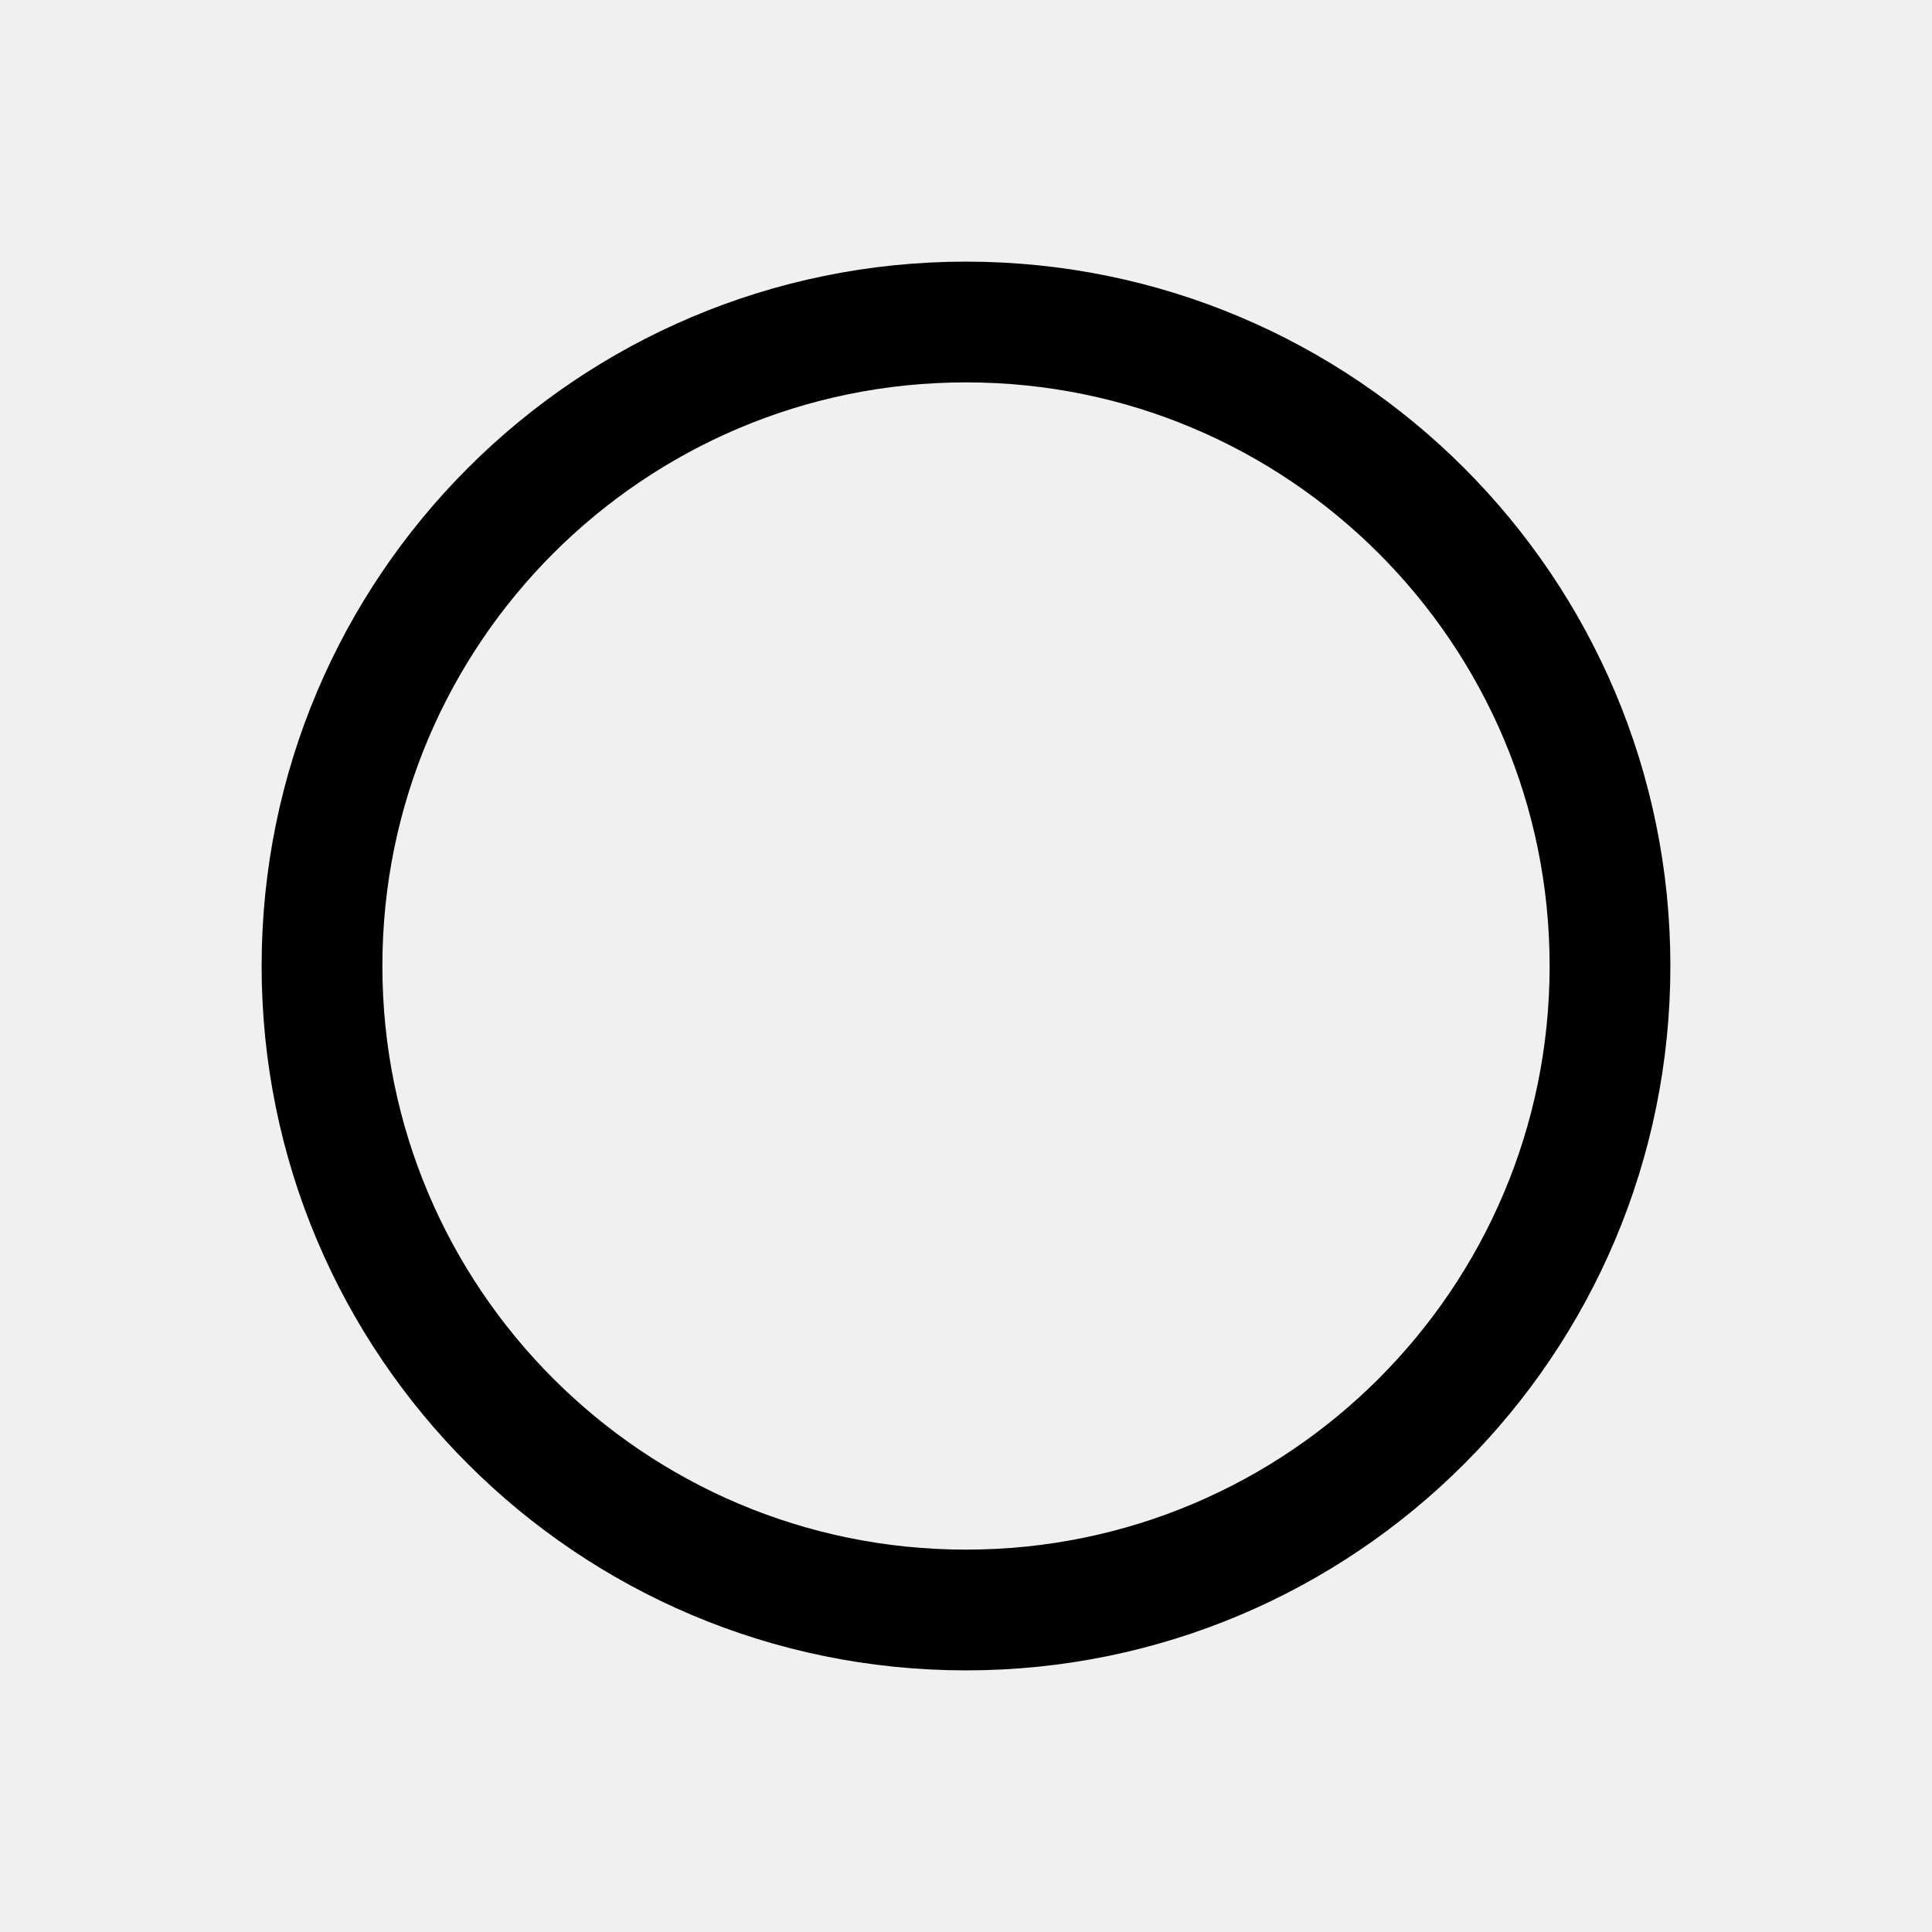
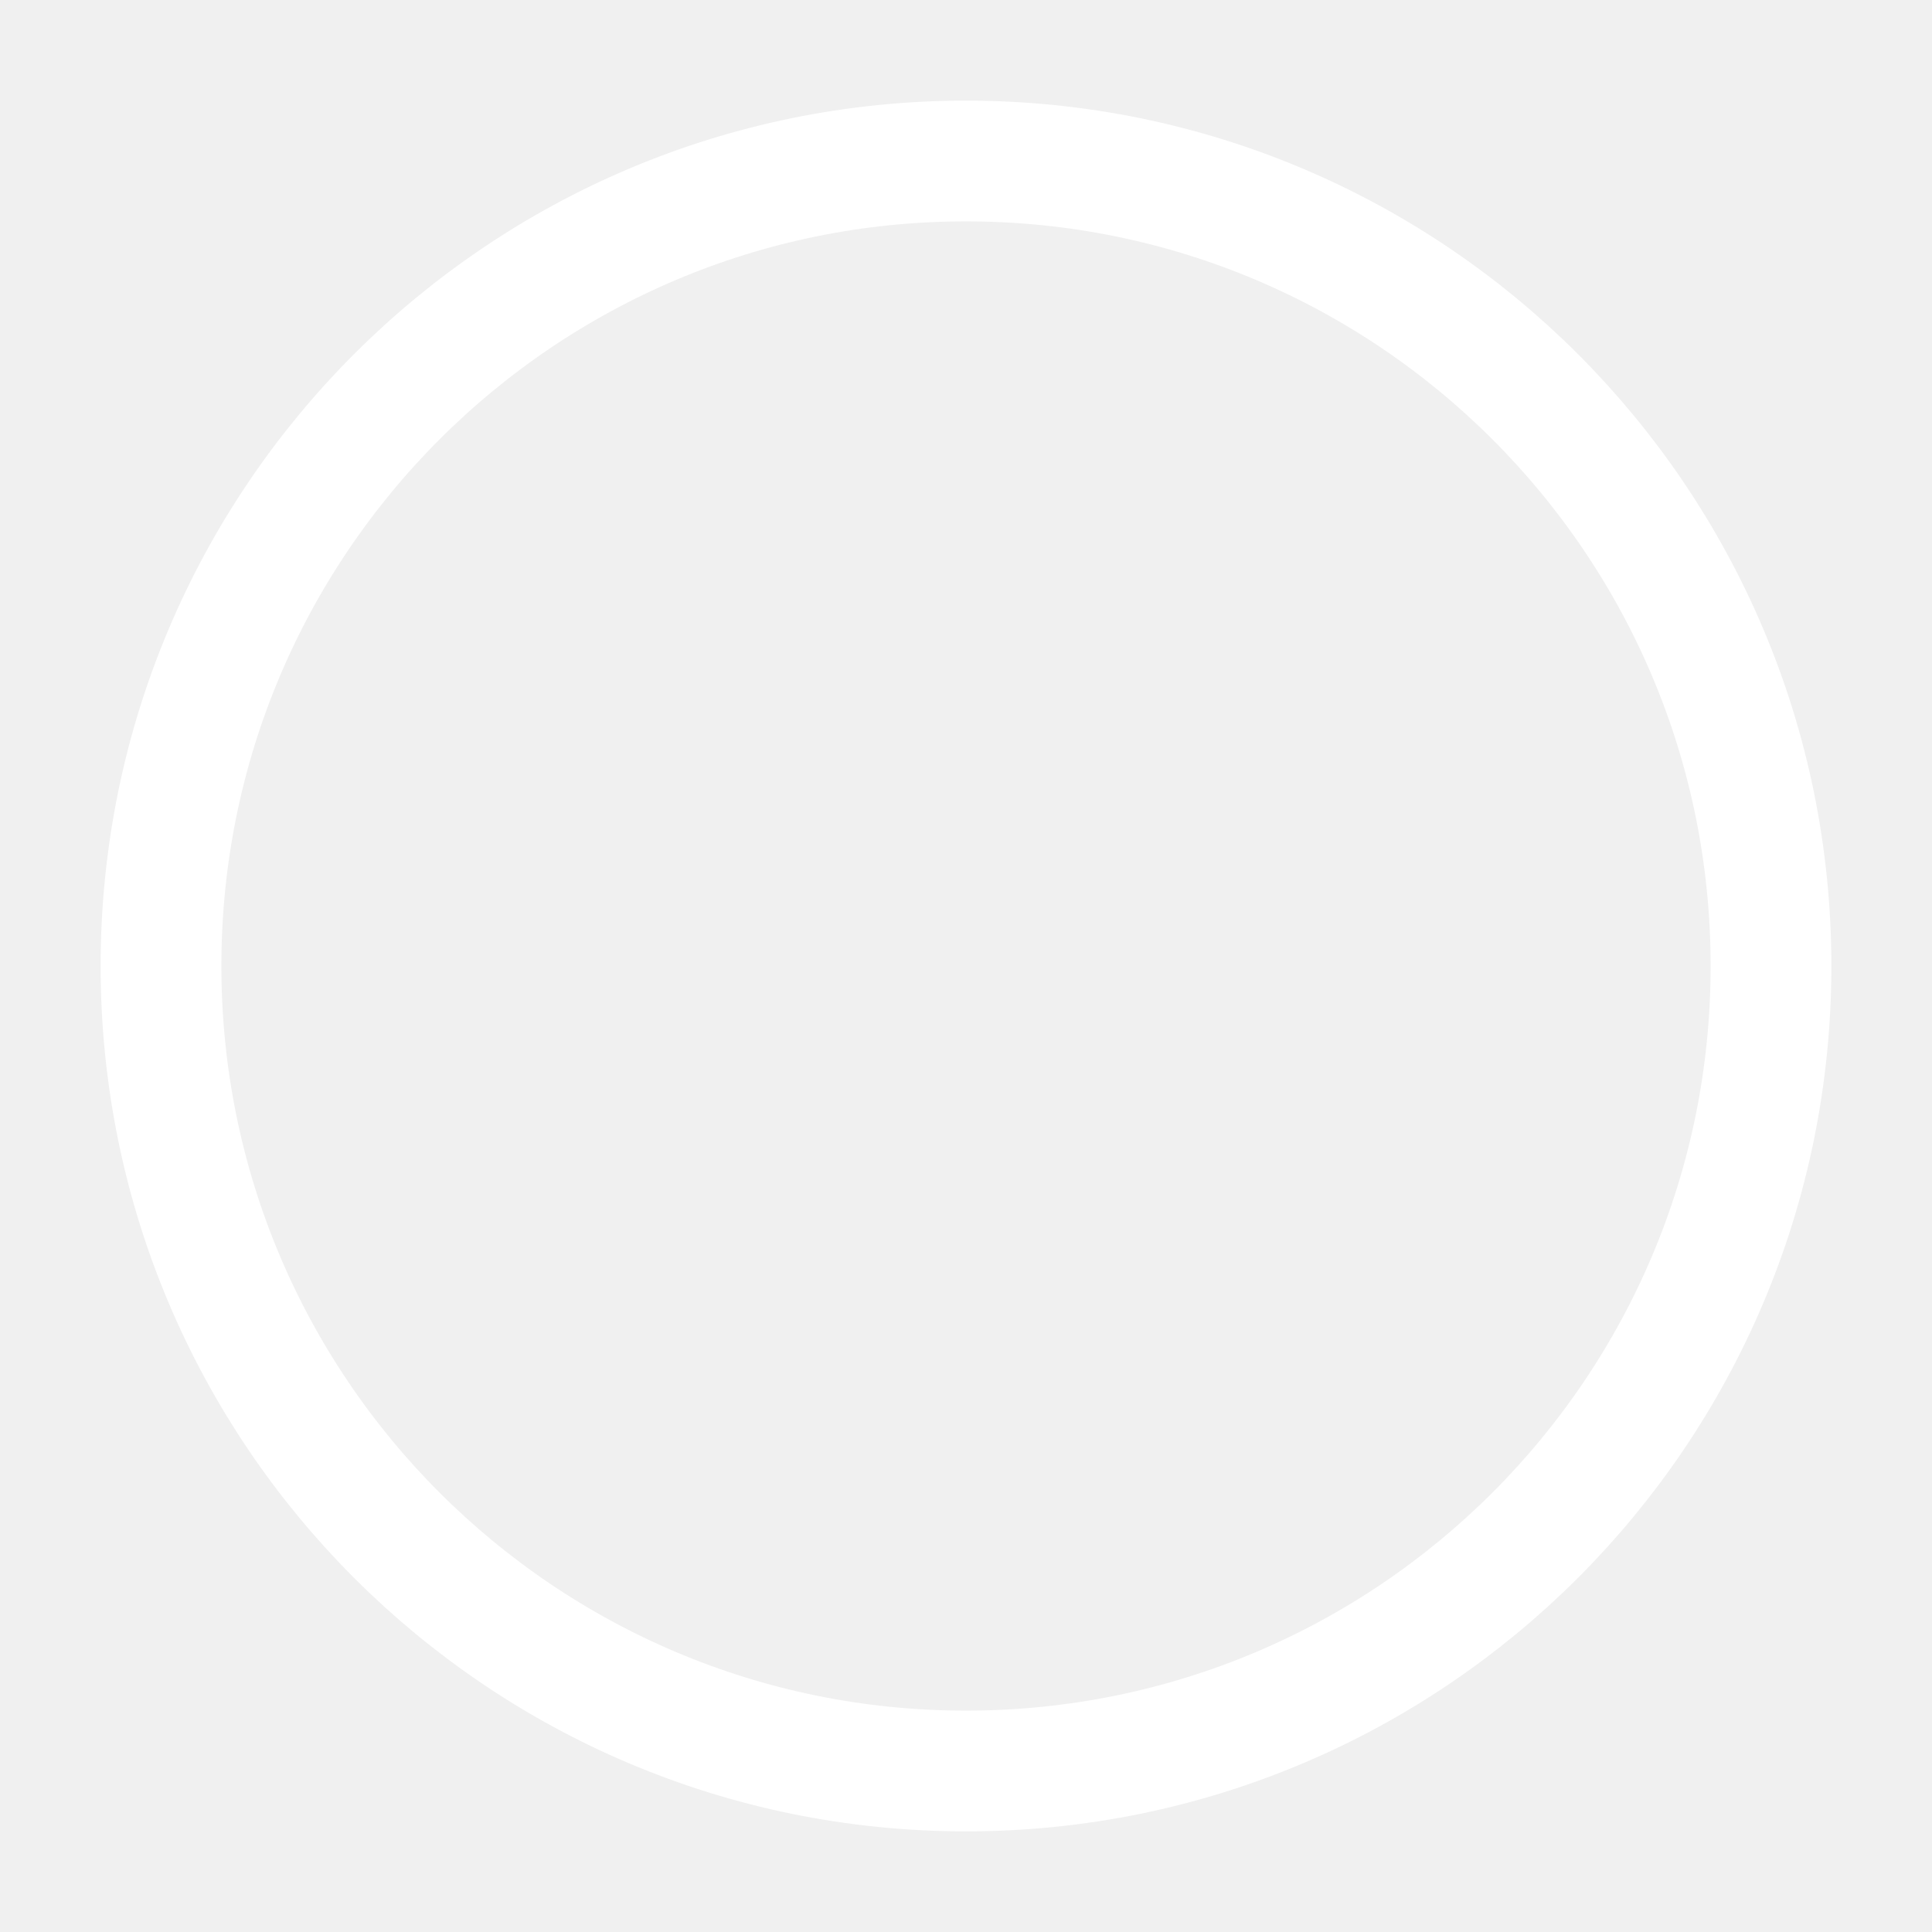
- <svg xmlns="http://www.w3.org/2000/svg" viewBox="0 0 24 24" fill="none" stroke="currentColor" stroke-width="1.5" stroke-linecap="round" stroke-linejoin="round">
-   <path d="M12 4 C16.418 4 20 7.582 20 12 C20 16.418 16.418 20 12 20 C7.582 20 4 16.418 4 12 C4 7.582 7.582 4 12 4 Z" />
+ <svg xmlns="http://www.w3.org/2000/svg" width="24" height="24" viewBox="0 0 24 24" fill="none">
+   <path d="M12 22C17.523 22 22 17.523 22 12C22 6.477 17.523 2 12 2C6.477 2 2 6.477 2 12C2 17.523 6.477 22 12 22Z" stroke="white" stroke-width="1.5" stroke-linejoin="round" />
</svg>
